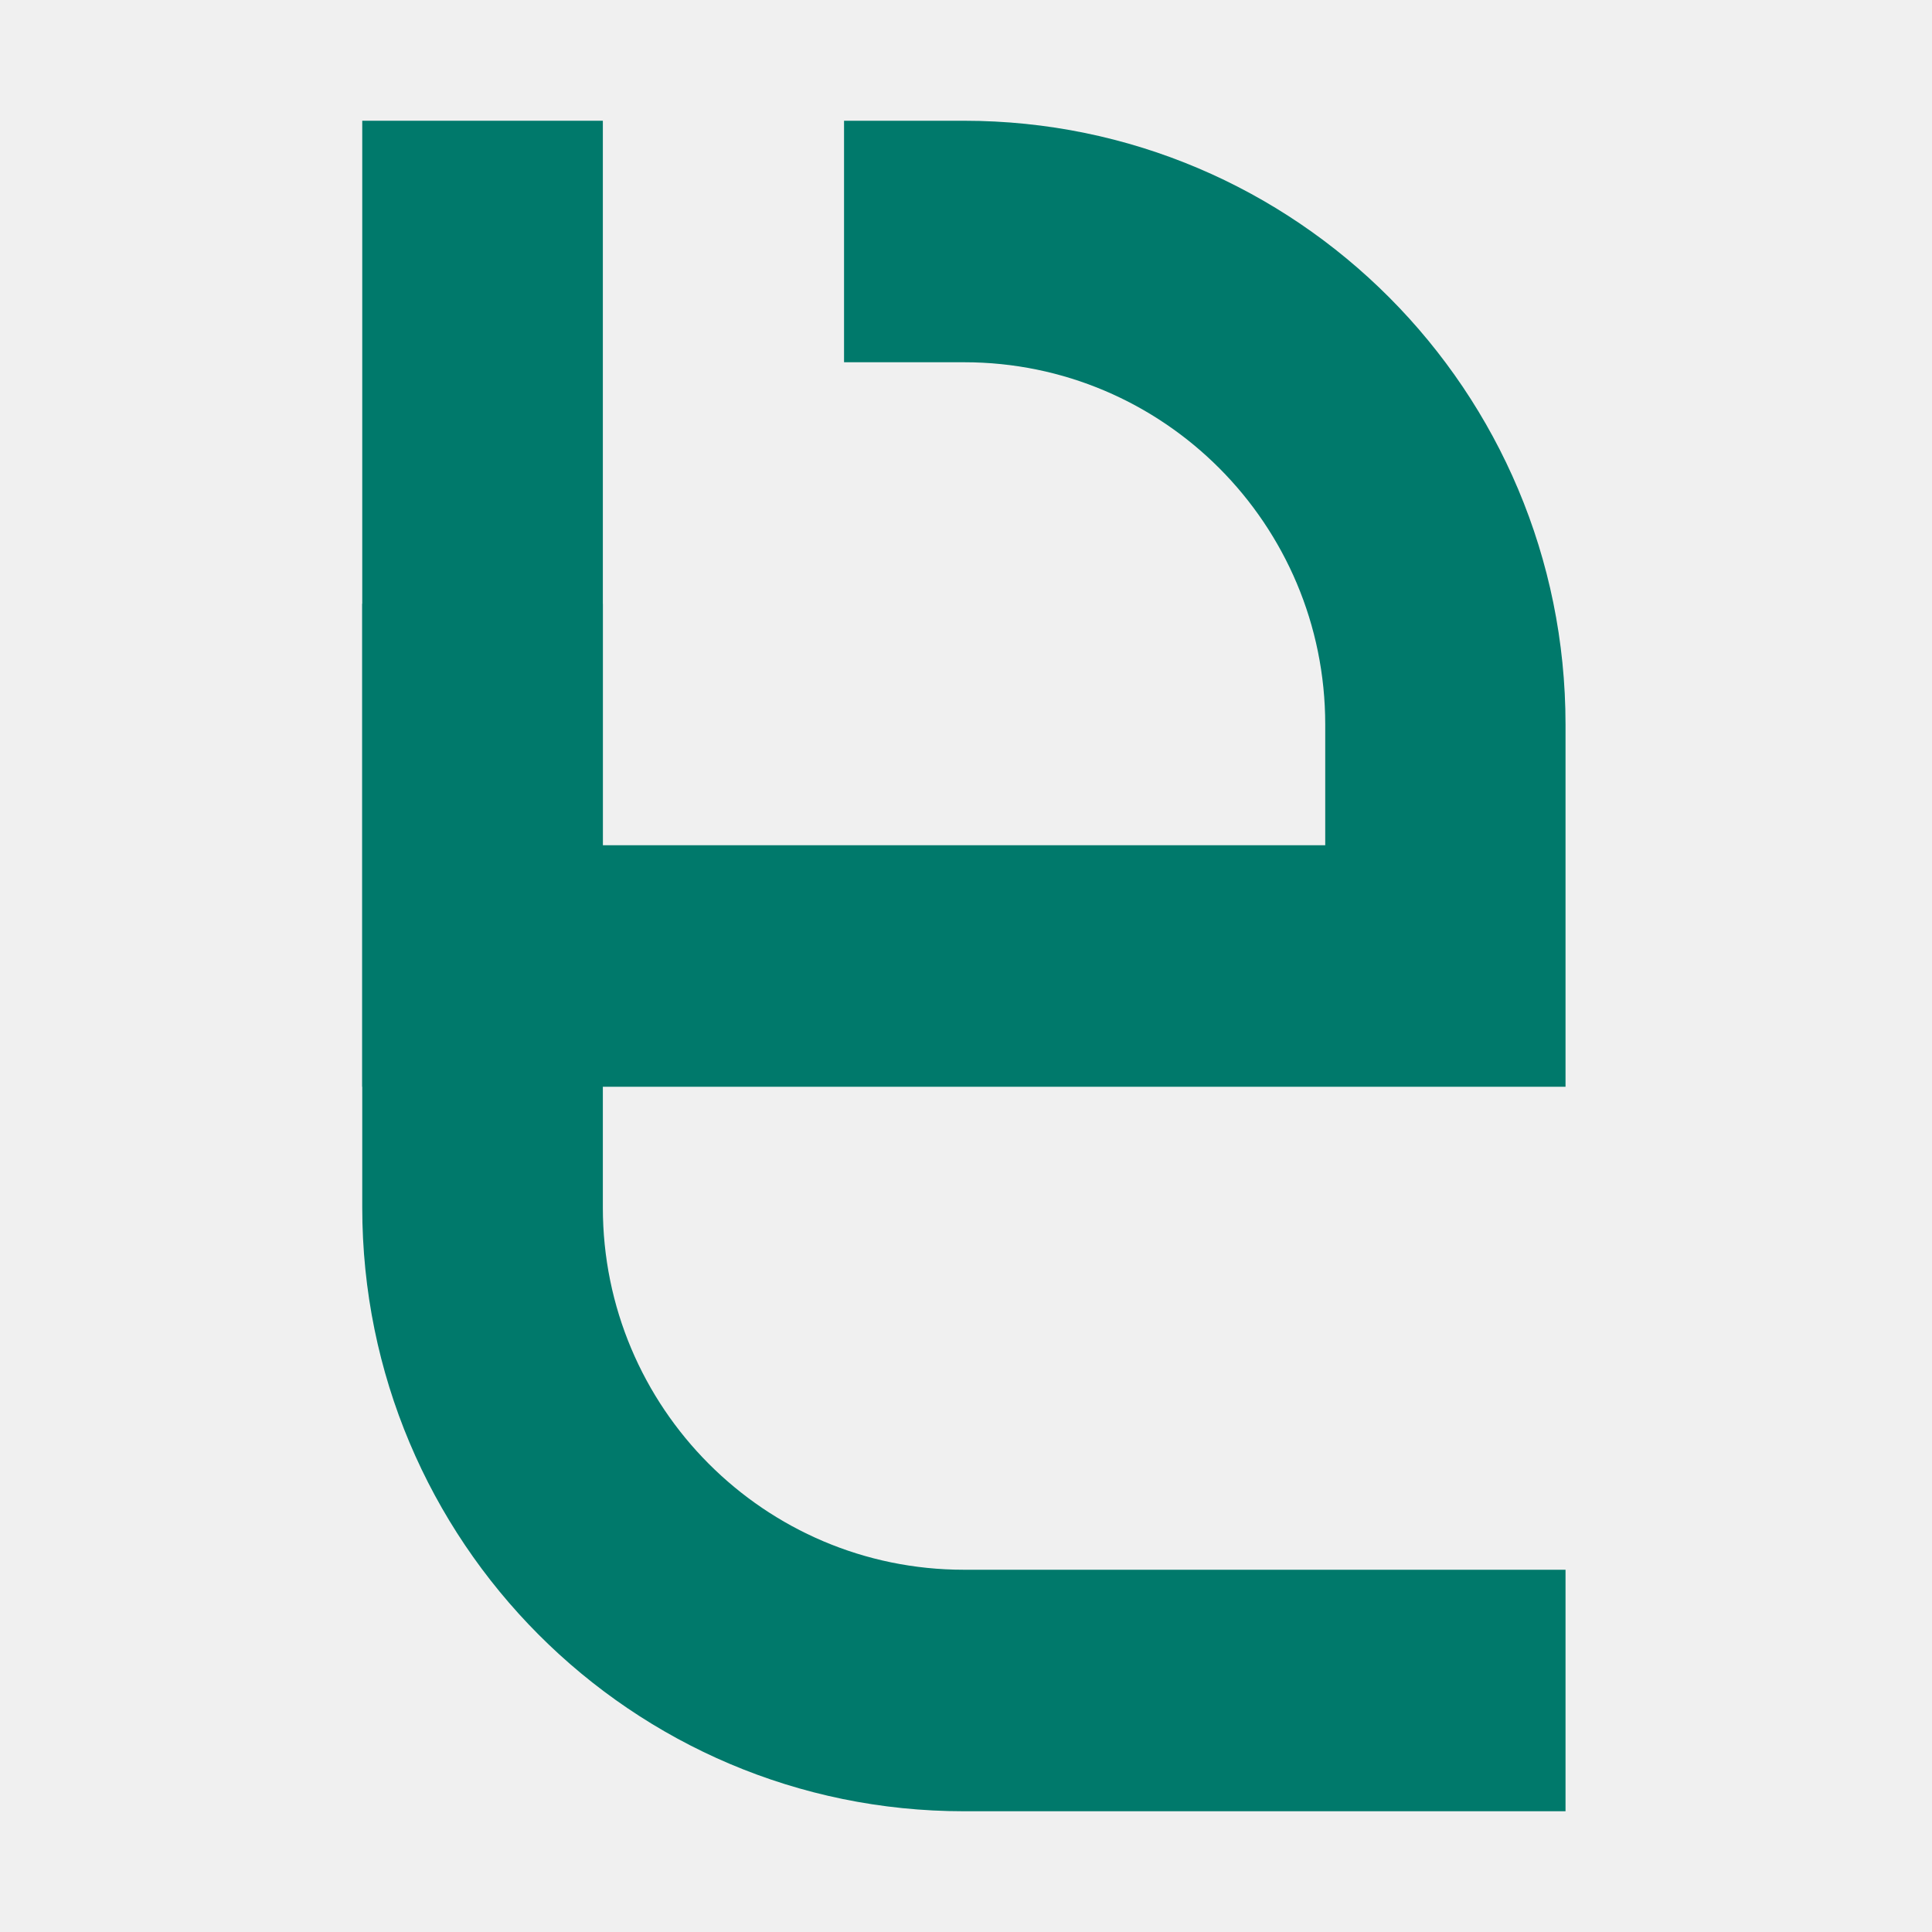
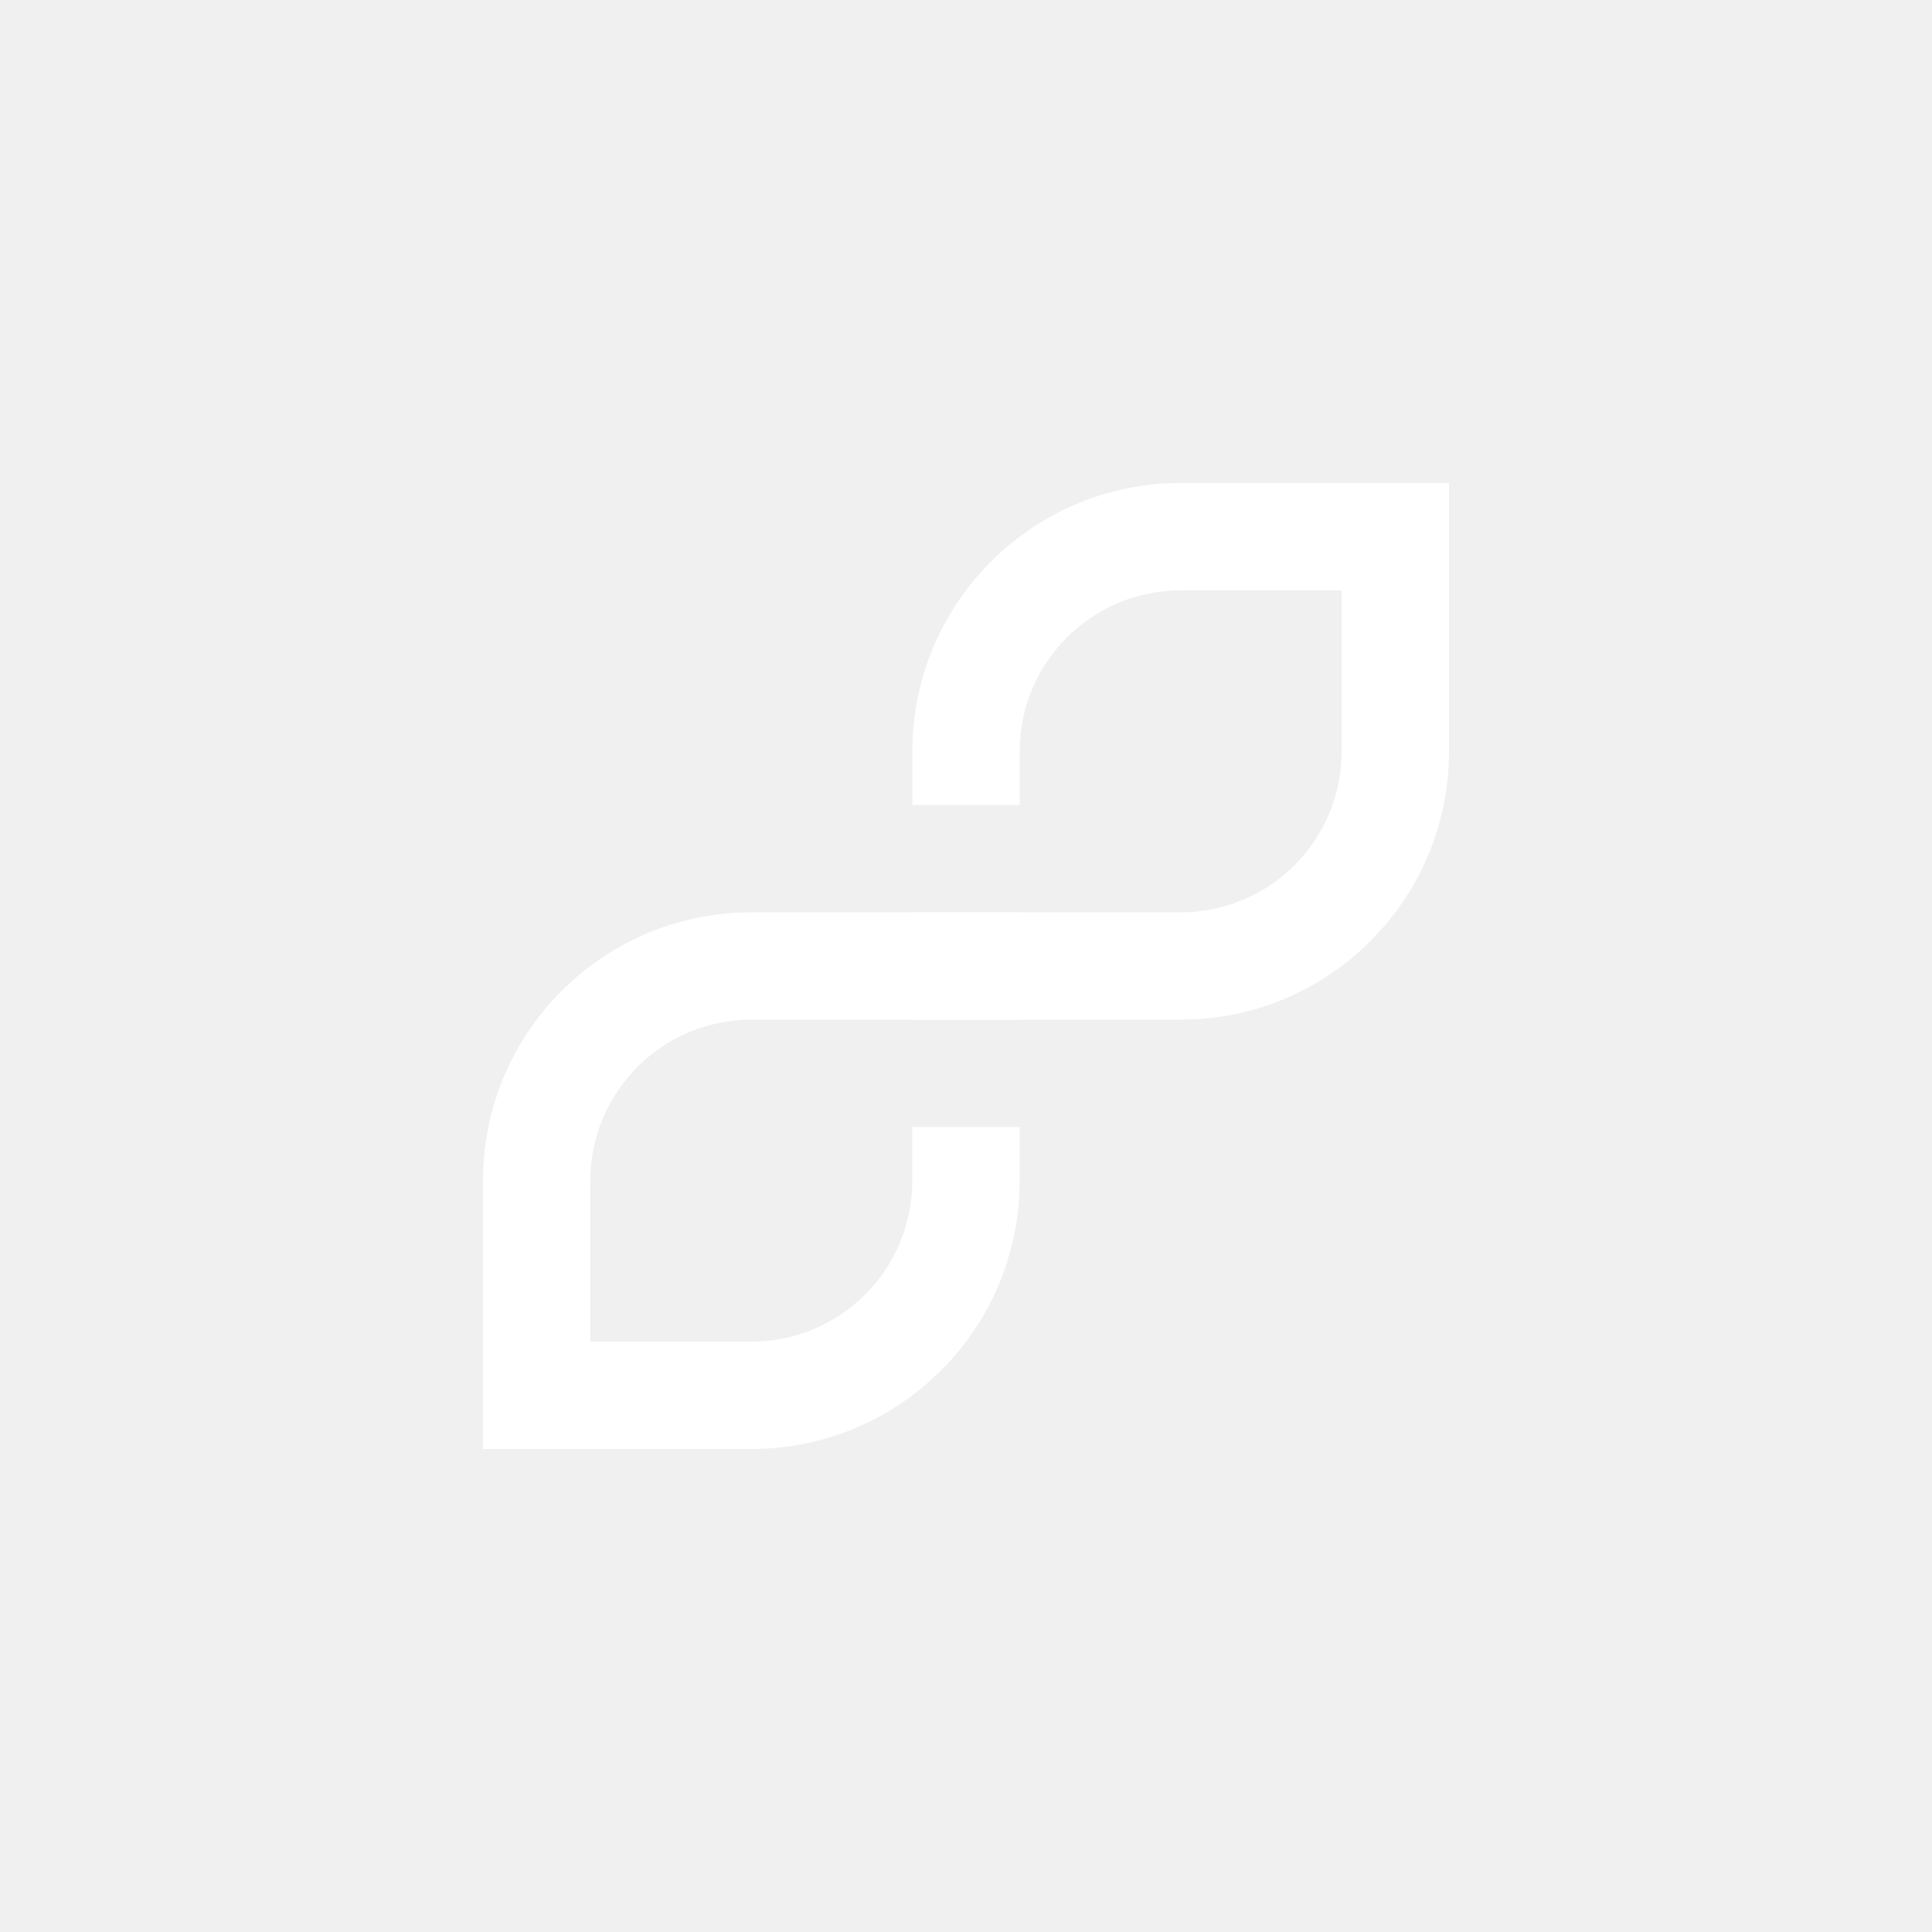
- <svg xmlns="http://www.w3.org/2000/svg" viewBox="0 0 64 64">
-   <path d="M19.97,20v20c0,6.63,5.36,12,11.96,12h19.93v8h-19.93c-11.01,0-19.93-8.95-19.93-20v-20h7.97Z" style="fill:#00796b; fill-rule:evenodd; stroke-width:0px;" />
-   <path d="M19.97,4v24h-7.97V4h7.97Z" style="fill:#00796b; fill-rule:evenodd; stroke-width:0px;" />
-   <path d="M27.95,4h3.98c11.01,0,19.93,8.95,19.93,20v12H12v-8s31.9,0,31.9,0v-4c0-6.63-5.36-12-11.96-12h-3.98v-8Z" style="fill:#00796b; fill-rule:evenodd; stroke-width:0px;" />
+ <svg xmlns="http://www.w3.org/2000/svg" viewBox="0 0 120 120" fill="none">
+   <path fill-rule="evenodd" clip-rule="evenodd" d="M63.335 50L63.335 46.667C63.335 41.144 67.812 36.667 73.335 36.667L90.001 36.667L90.001 30L73.335 30C64.13 30 56.668 37.462 56.668 46.667L56.668 50L63.335 50Z" fill="white" />
+   <path fill-rule="evenodd" clip-rule="evenodd" d="M83.333 30L83.333 46.667C83.333 52.19 78.856 56.667 73.333 56.667L56.667 56.667L56.667 63.333L73.333 63.333C82.538 63.333 90 55.871 90 46.667L90 30L83.333 30Z" fill="white" />
+   <path fill-rule="evenodd" clip-rule="evenodd" d="M56.665 70L56.665 73.333C56.665 78.856 52.188 83.333 46.665 83.333L29.999 83.333L29.999 90L46.665 90C55.87 90 63.332 82.538 63.332 73.333L63.332 70L56.665 70Z" fill="white" />
+   <path fill-rule="evenodd" clip-rule="evenodd" d="M36.667 90L36.667 73.333C36.667 67.811 41.144 63.333 46.667 63.333L63.333 63.333L63.333 56.667L46.667 56.667C37.462 56.667 30 64.129 30 73.333L30 90L36.667 90Z" fill="white" />
</svg>
